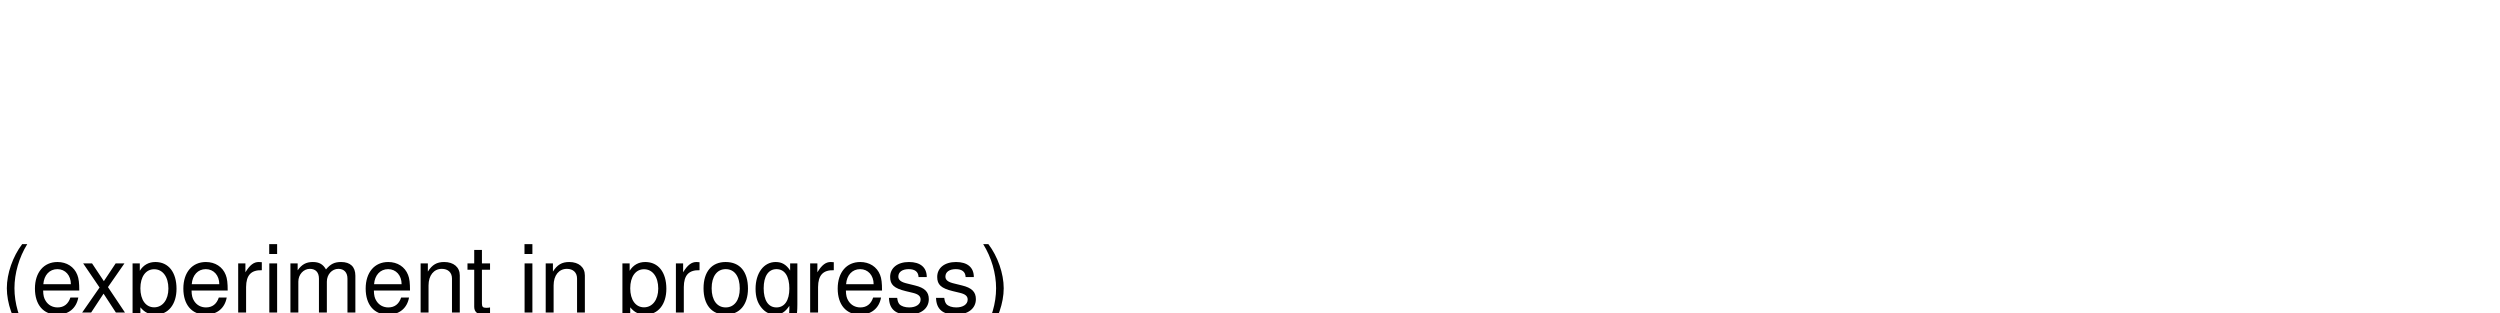
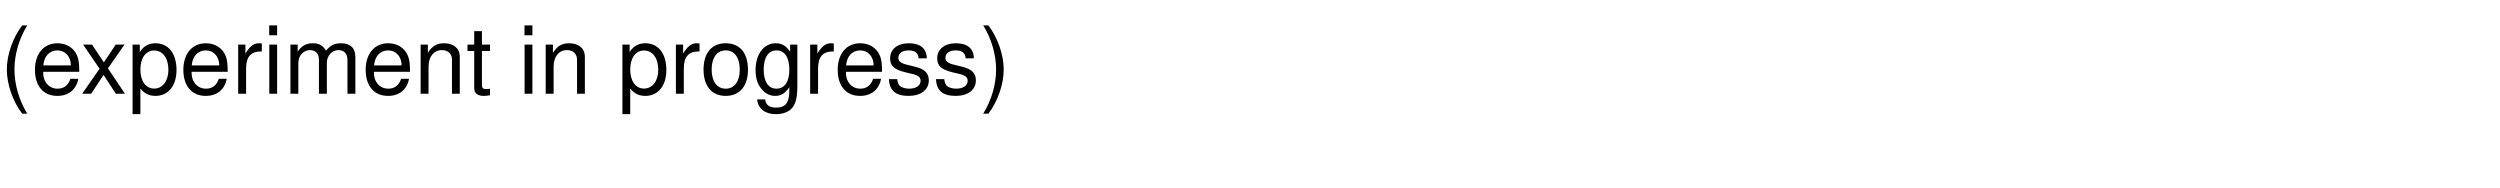
- <svg xmlns="http://www.w3.org/2000/svg" version="1.1" baseProfile="full" width="400" height="50">
-   <text x="0" y="50" font-family="apple-system,BlinkMacSystemFont,Segoe UI,Helvetica,Arial,sans-serif,Apple Color Emoji,Segoe UI" font-size="15">(experiment in progress)</text>
+ <svg xmlns="http://www.w3.org/2000/svg" version="1.1" baseProfile="full" width="400" height="30">
+   <text x="0" y="15" font-family="apple-system,BlinkMacSystemFont,Segoe UI,Helvetica,Arial,sans-serif,Apple Color Emoji,Segoe UI" font-size="15">(experiment in progress)</text>
</svg>
